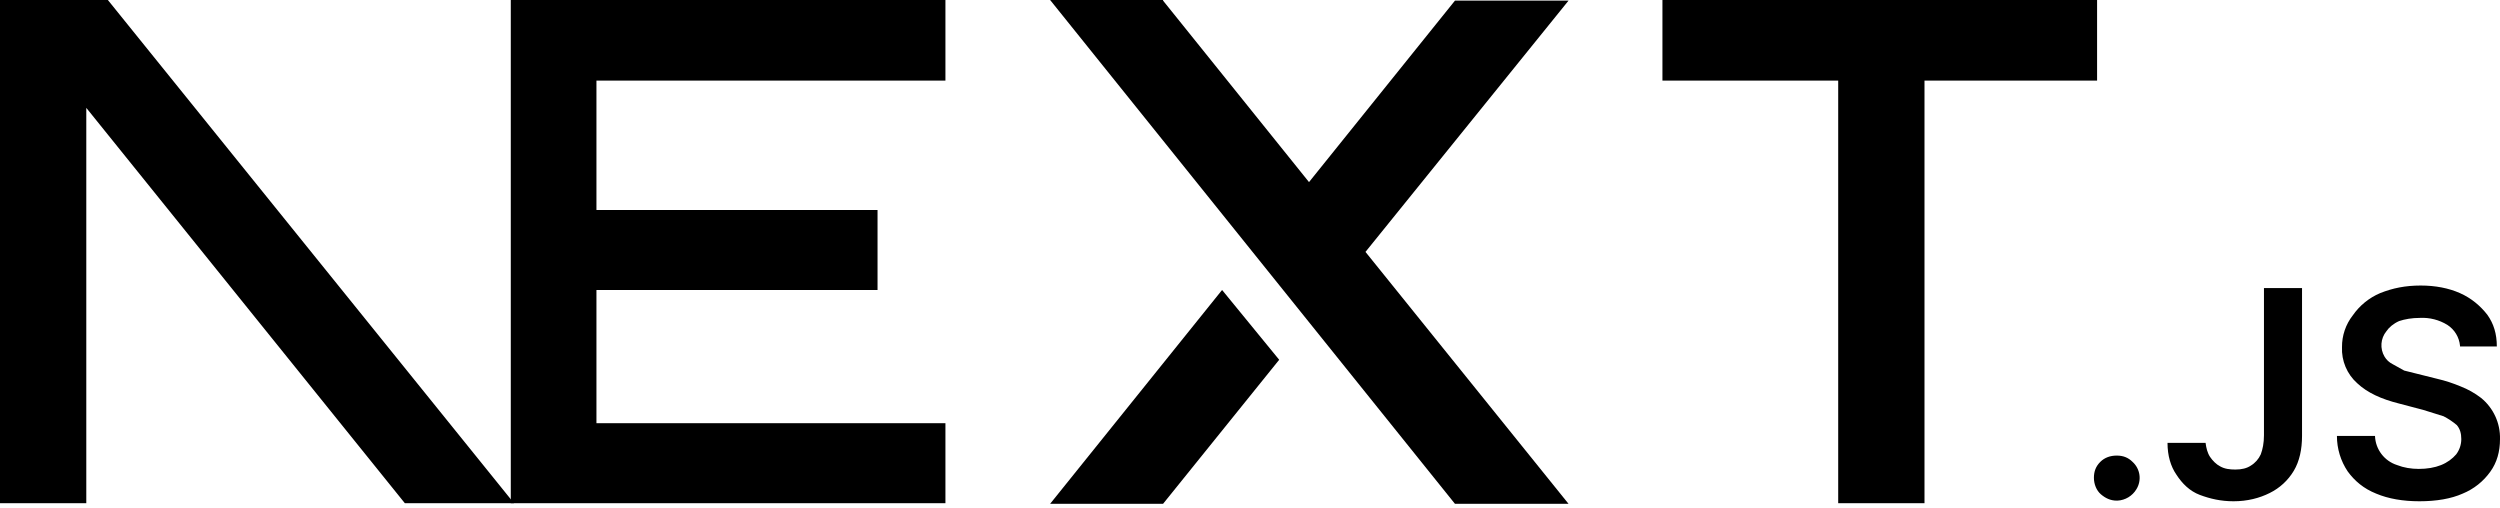
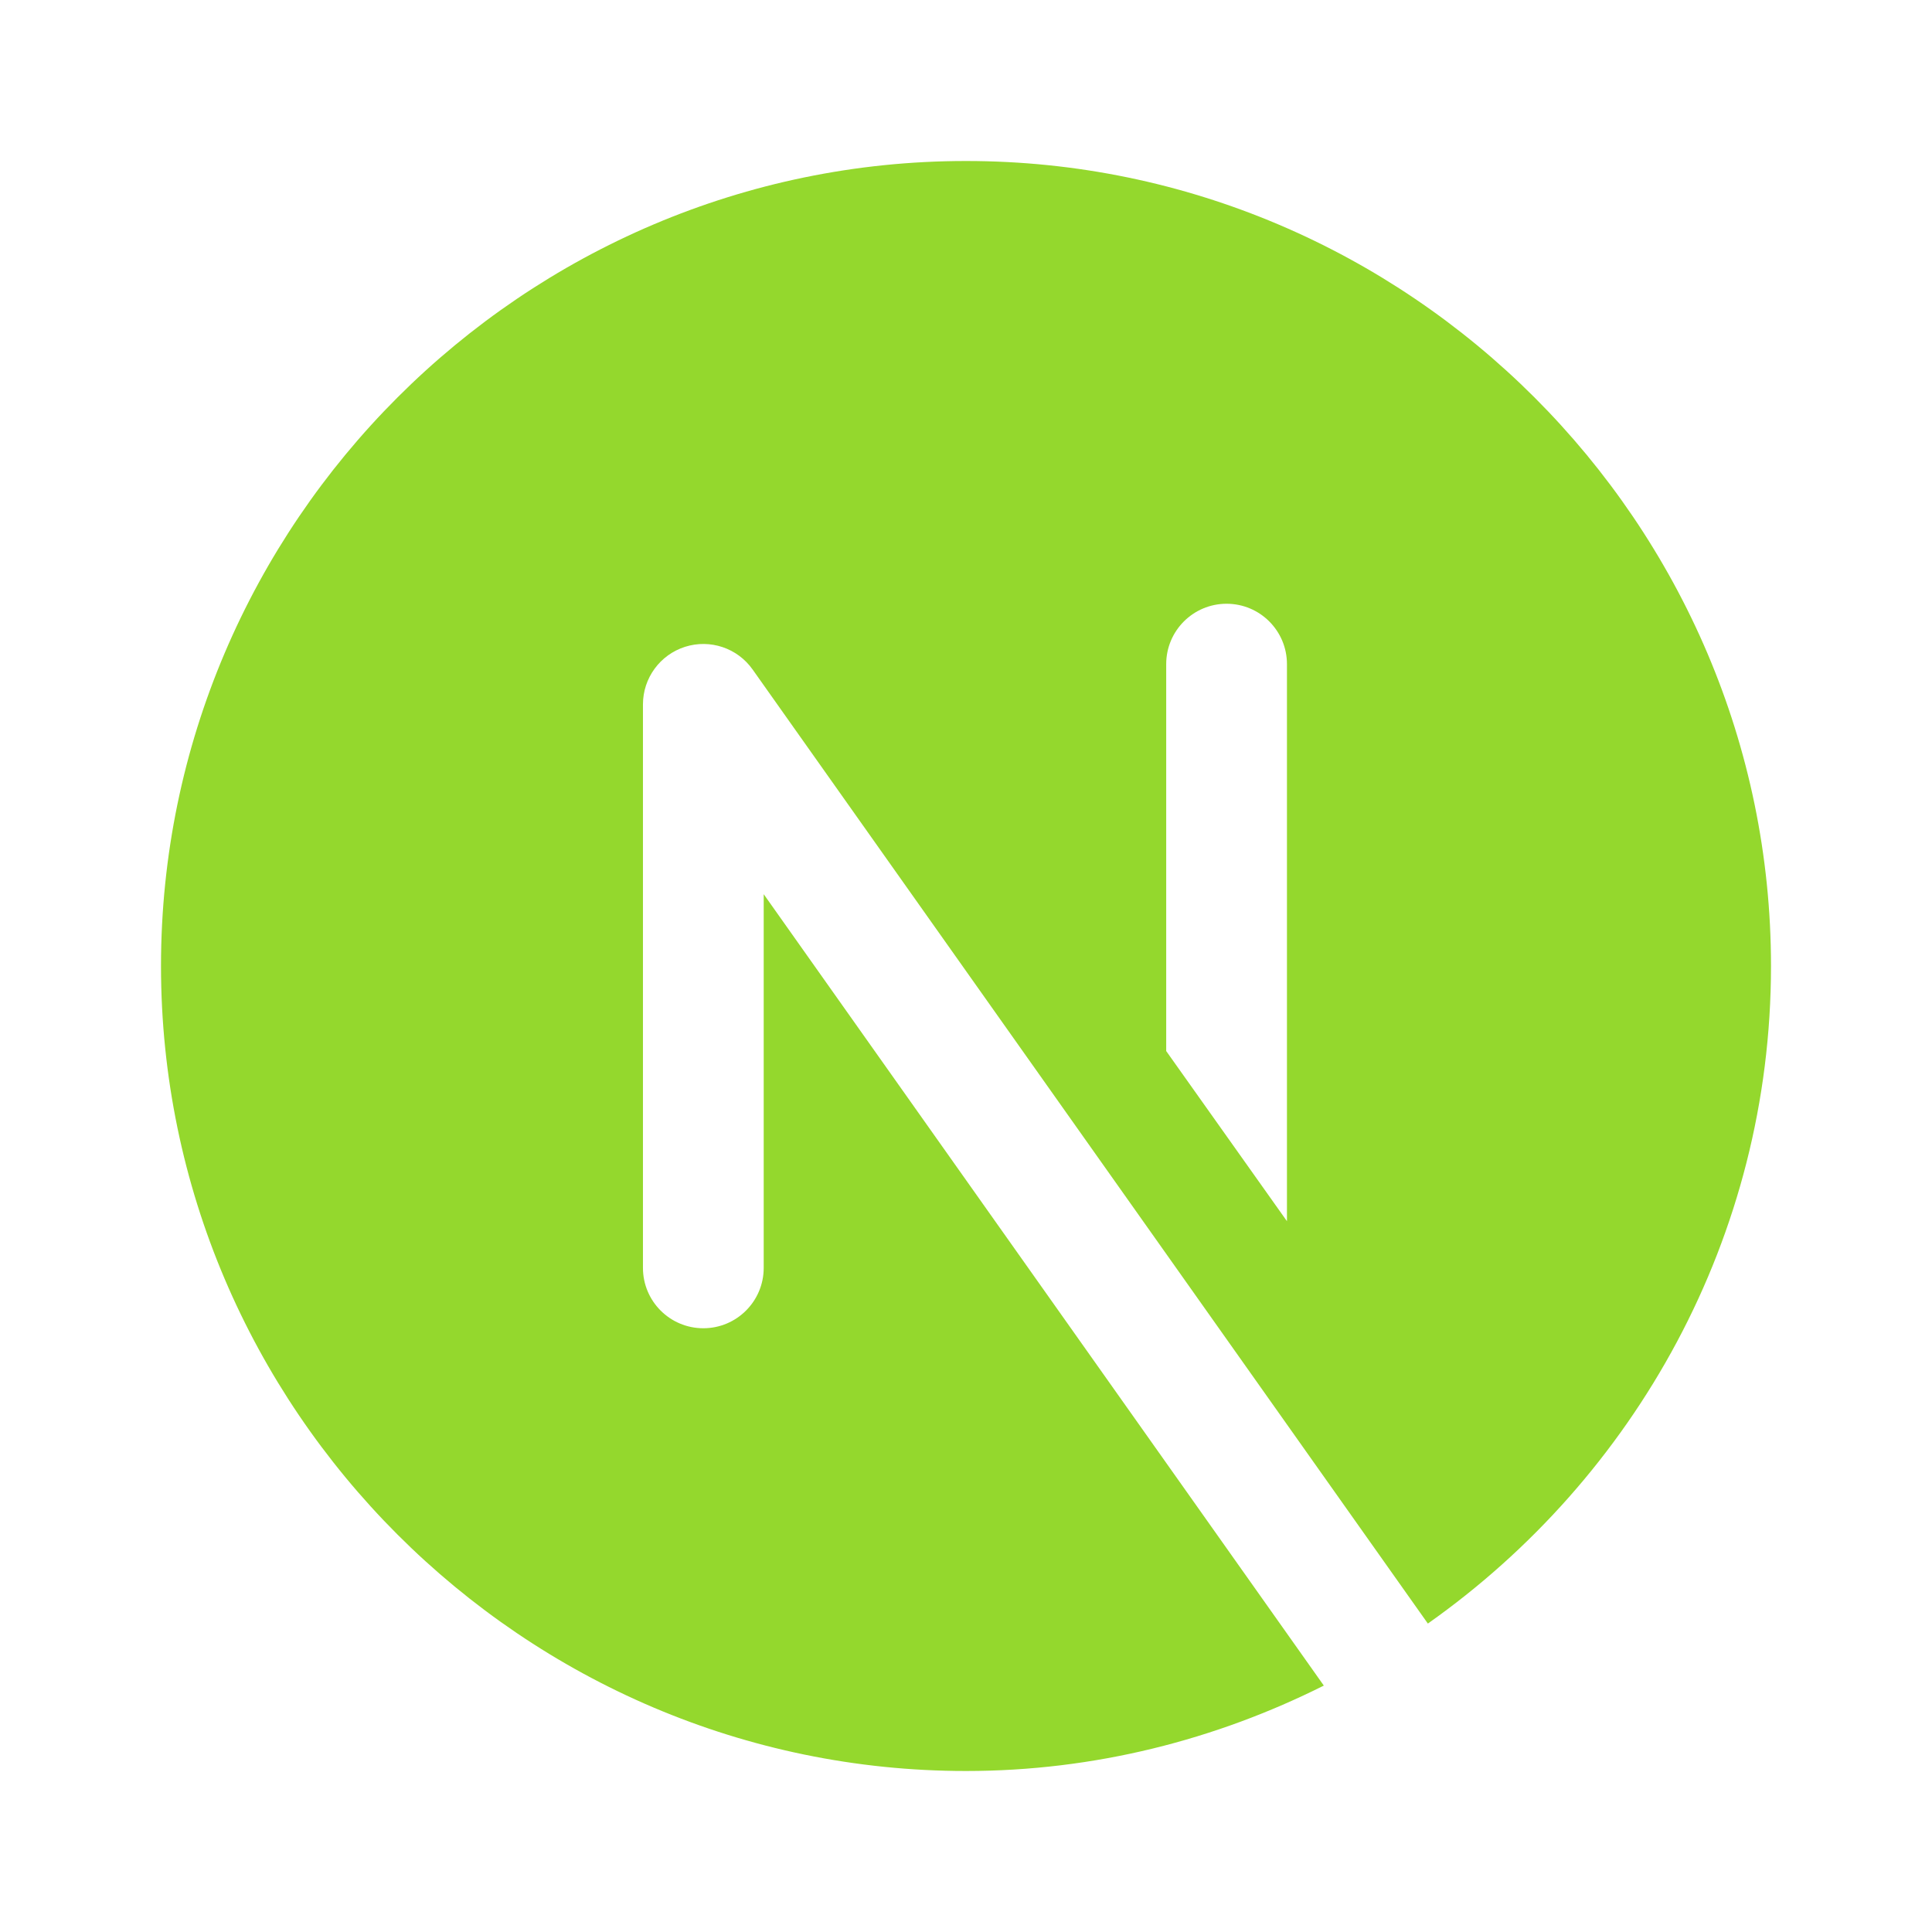
- <svg xmlns="http://www.w3.org/2000/svg" fill="none" viewBox="0 0 394 80">
-   <path fill="#000" d="M262 0h68.5v12.7h-27.2v66.6h-13.6V12.7H262V0ZM149 0v12.7H94v20.4h44.3v12.6H94v21h55v12.6H80.5V0h68.7zm34.3 0h-17.8l63.8 79.4h17.9l-32-39.7 32-39.6h-17.9l-23 28.6-23-28.6zm18.3 56.7-9-11-27.1 33.7h17.8l18.3-22.7z" />
-   <path fill="#000" d="M81 79.3 17 0H0v79.3h13.6V17l50.2 62.3H81Zm252.6-.4c-1 0-1.8-.4-2.5-1s-1.1-1.6-1.1-2.6.3-1.8 1-2.5 1.6-1 2.6-1 1.8.3 2.5 1a3.4 3.4 0 0 1 .6 4.3 3.7 3.7 0 0 1-3 1.8zm23.2-33.5h6v23.3c0 2.1-.4 4-1.3 5.5a9.1 9.1 0 0 1-3.8 3.5c-1.6.8-3.5 1.3-5.7 1.3-2 0-3.7-.4-5.3-1s-2.8-1.8-3.7-3.2c-.9-1.3-1.4-3-1.4-5h6c.1.8.3 1.6.7 2.2s1 1.2 1.6 1.5c.7.4 1.5.5 2.4.5 1 0 1.8-.2 2.4-.6a4 4 0 0 0 1.6-1.8c.3-.8.5-1.8.5-3V45.5zm30.9 9.1a4.4 4.4 0 0 0-2-3.3 7.5 7.5 0 0 0-4.3-1.1c-1.3 0-2.4.2-3.3.5-.9.4-1.6 1-2 1.6a3.5 3.5 0 0 0-.3 4c.3.5.7.9 1.3 1.2l1.8 1 2 .5 3.2.8c1.3.3 2.5.7 3.7 1.2a13 13 0 0 1 3.2 1.8 8.1 8.1 0 0 1 3 6.5c0 2-.5 3.7-1.5 5.1a10 10 0 0 1-4.4 3.5c-1.8.8-4.1 1.2-6.8 1.2-2.6 0-4.9-.4-6.8-1.2-2-.8-3.4-2-4.5-3.5a10 10 0 0 1-1.7-5.6h6a5 5 0 0 0 3.5 4.6c1 .4 2.2.6 3.4.6 1.3 0 2.5-.2 3.5-.6 1-.4 1.8-1 2.4-1.7a4 4 0 0 0 .8-2.4c0-.9-.2-1.6-.7-2.2a11 11 0 0 0-2.1-1.4l-3.2-1-3.8-1c-2.8-.7-5-1.7-6.6-3.2a7.2 7.2 0 0 1-2.4-5.7 8 8 0 0 1 1.7-5 10 10 0 0 1 4.3-3.5c2-.8 4-1.2 6.4-1.2 2.3 0 4.4.4 6.2 1.2 1.8.8 3.2 2 4.3 3.4 1 1.4 1.5 3 1.5 5h-5.8z" />
+ <svg xmlns="http://www.w3.org/2000/svg" viewBox="0,0,256,256" width="48px" height="48px">
+   <g fill="#94d82d" fill-rule="nonzero" stroke="none" stroke-width="1" stroke-linecap="butt" stroke-linejoin="miter" stroke-miterlimit="10" stroke-dasharray="" stroke-dashoffset="0" font-family="none" font-weight="none" font-size="none" text-anchor="none" style="mix-blend-mode: normal">
+     <g transform="scale(5.33333,5.33333)">
+       <path d="M18.974,31.5c0,0.828 -0.671,1.5 -1.5,1.5c-0.829,0 -1.5,-0.672 -1.5,-1.5v-14c0,-0.653 0.423,-1.231 1.045,-1.43c0.625,-0.198 1.302,0.03 1.679,0.563l16.777,23.704c5.142,-3.628 8.525,-9.602 8.525,-16.337c0,-11 -9,-20 -20,-20c-11,0 -20,9 -20,20c0,11 9,20 20,20c3.192,0 6.206,-0.777 8.89,-2.122l-13.916,-19.662zM28.974,16.5c0,-0.828 0.671,-1.5 1.5,-1.5c0.829,0 1.5,0.672 1.5,1.5v13.84l-3,-4.227z" />
+     </g>
+   </g>
</svg>
